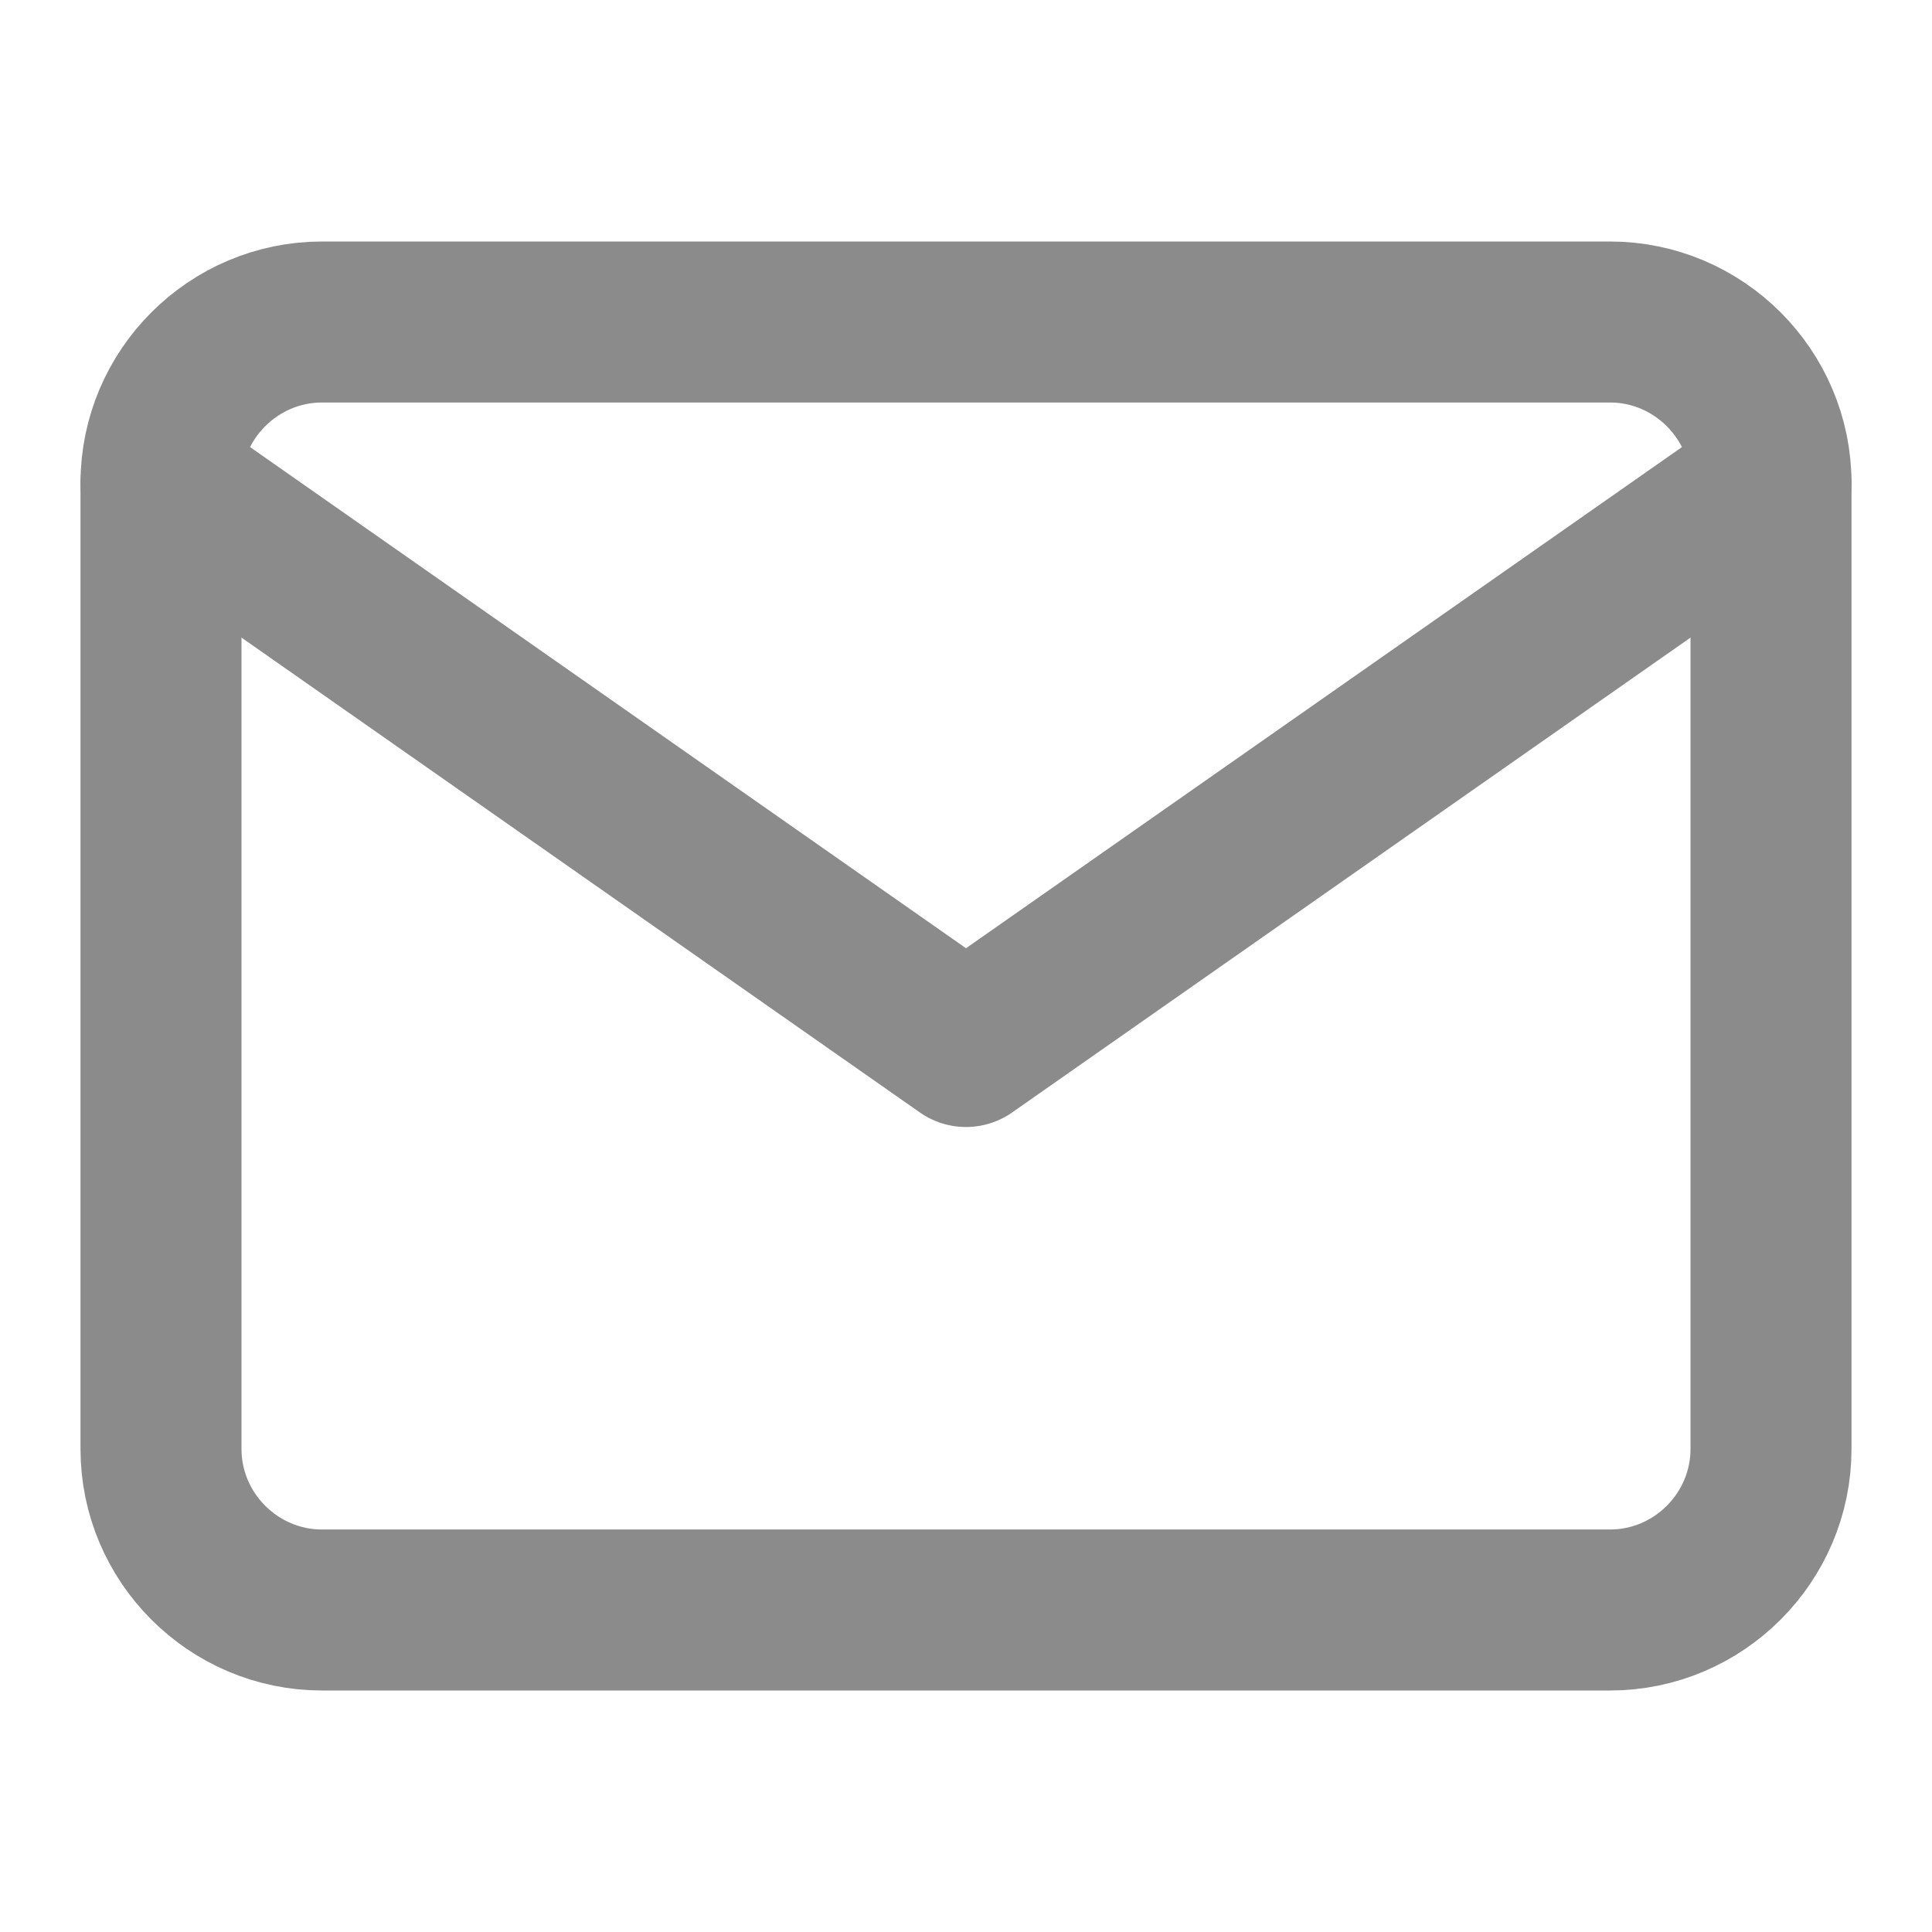
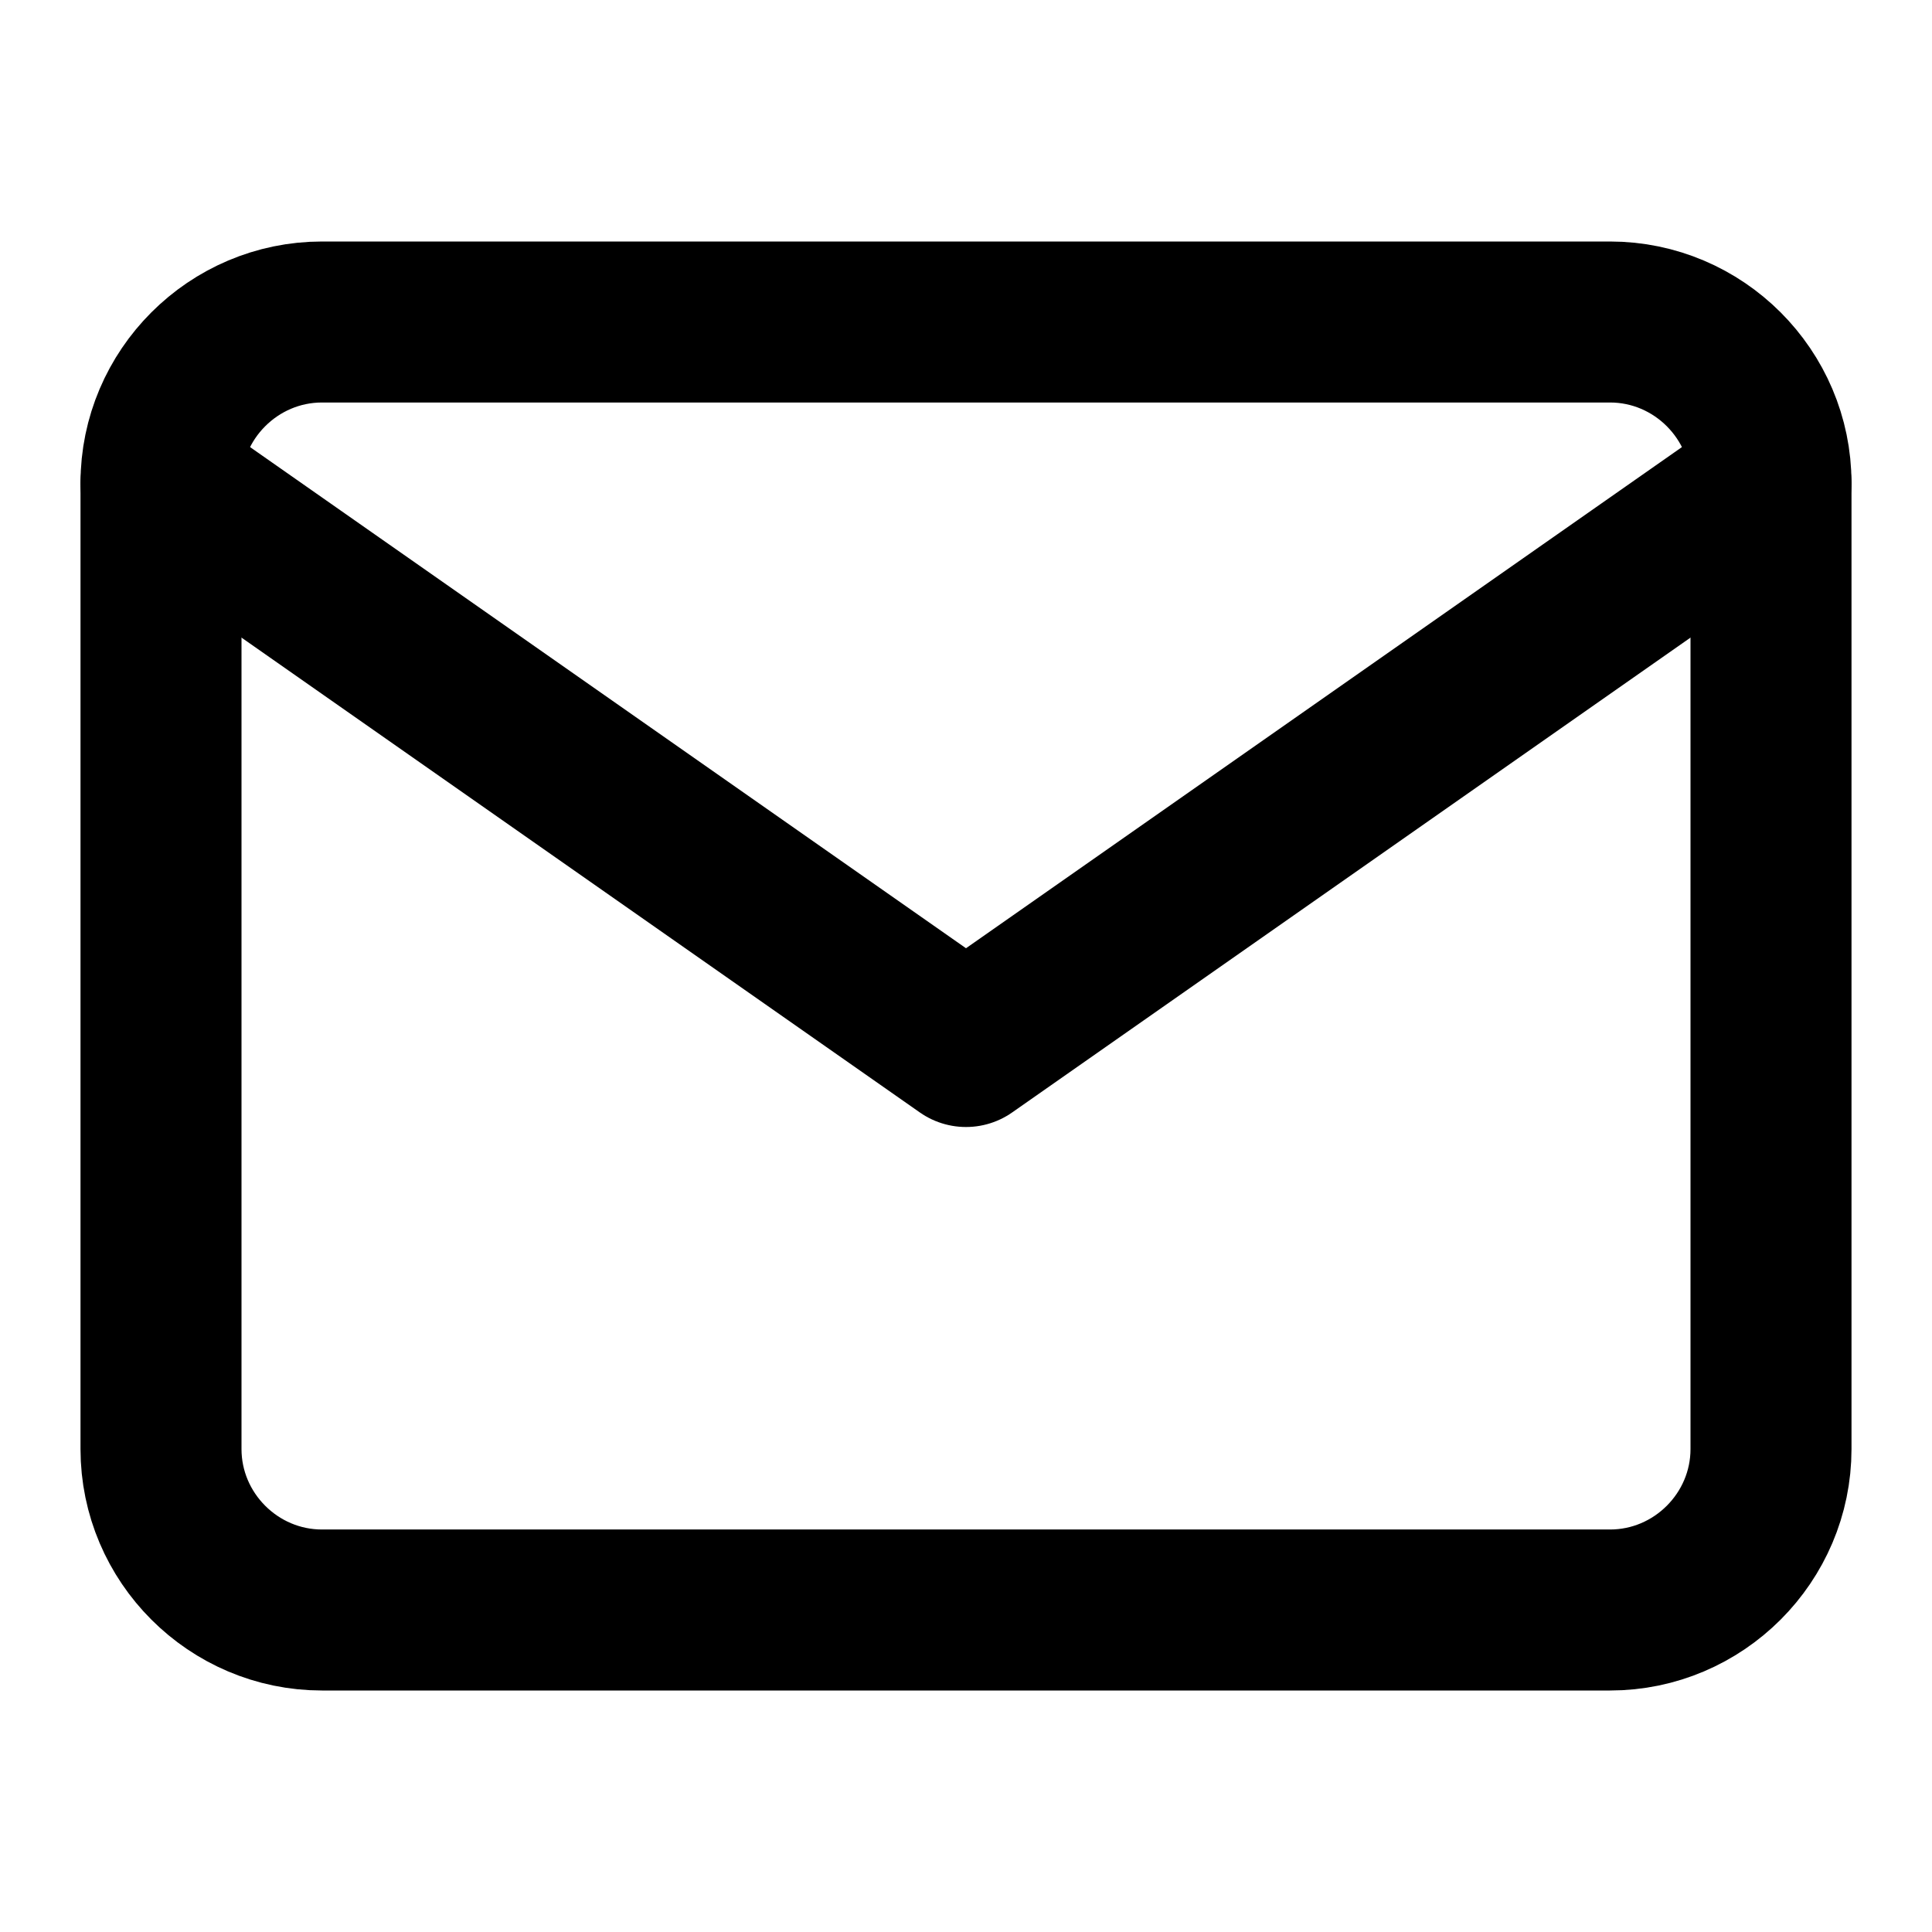
- <svg xmlns="http://www.w3.org/2000/svg" width="24" height="24" viewBox="0 0 24 24" fill="none" stroke="#8B8B8B" stroke-width="2" stroke-linecap="round" stroke-linejoin="round" class="feather feather-mail">
+ <svg xmlns="http://www.w3.org/2000/svg" width="24" height="24" viewBox="0 0 24 24" fill="none" stroke="black" stroke-width="2" stroke-linecap="round" stroke-linejoin="round" class="feather feather-mail">
  <path d="M4 4h16c1.1 0 2 .9 2 2v12c0 1.1-.9 2-2 2H4c-1.1 0-2-.9-2-2V6c0-1.1.9-2 2-2z" />
  <polyline points="22,6 12,13 2,6" />
</svg>
